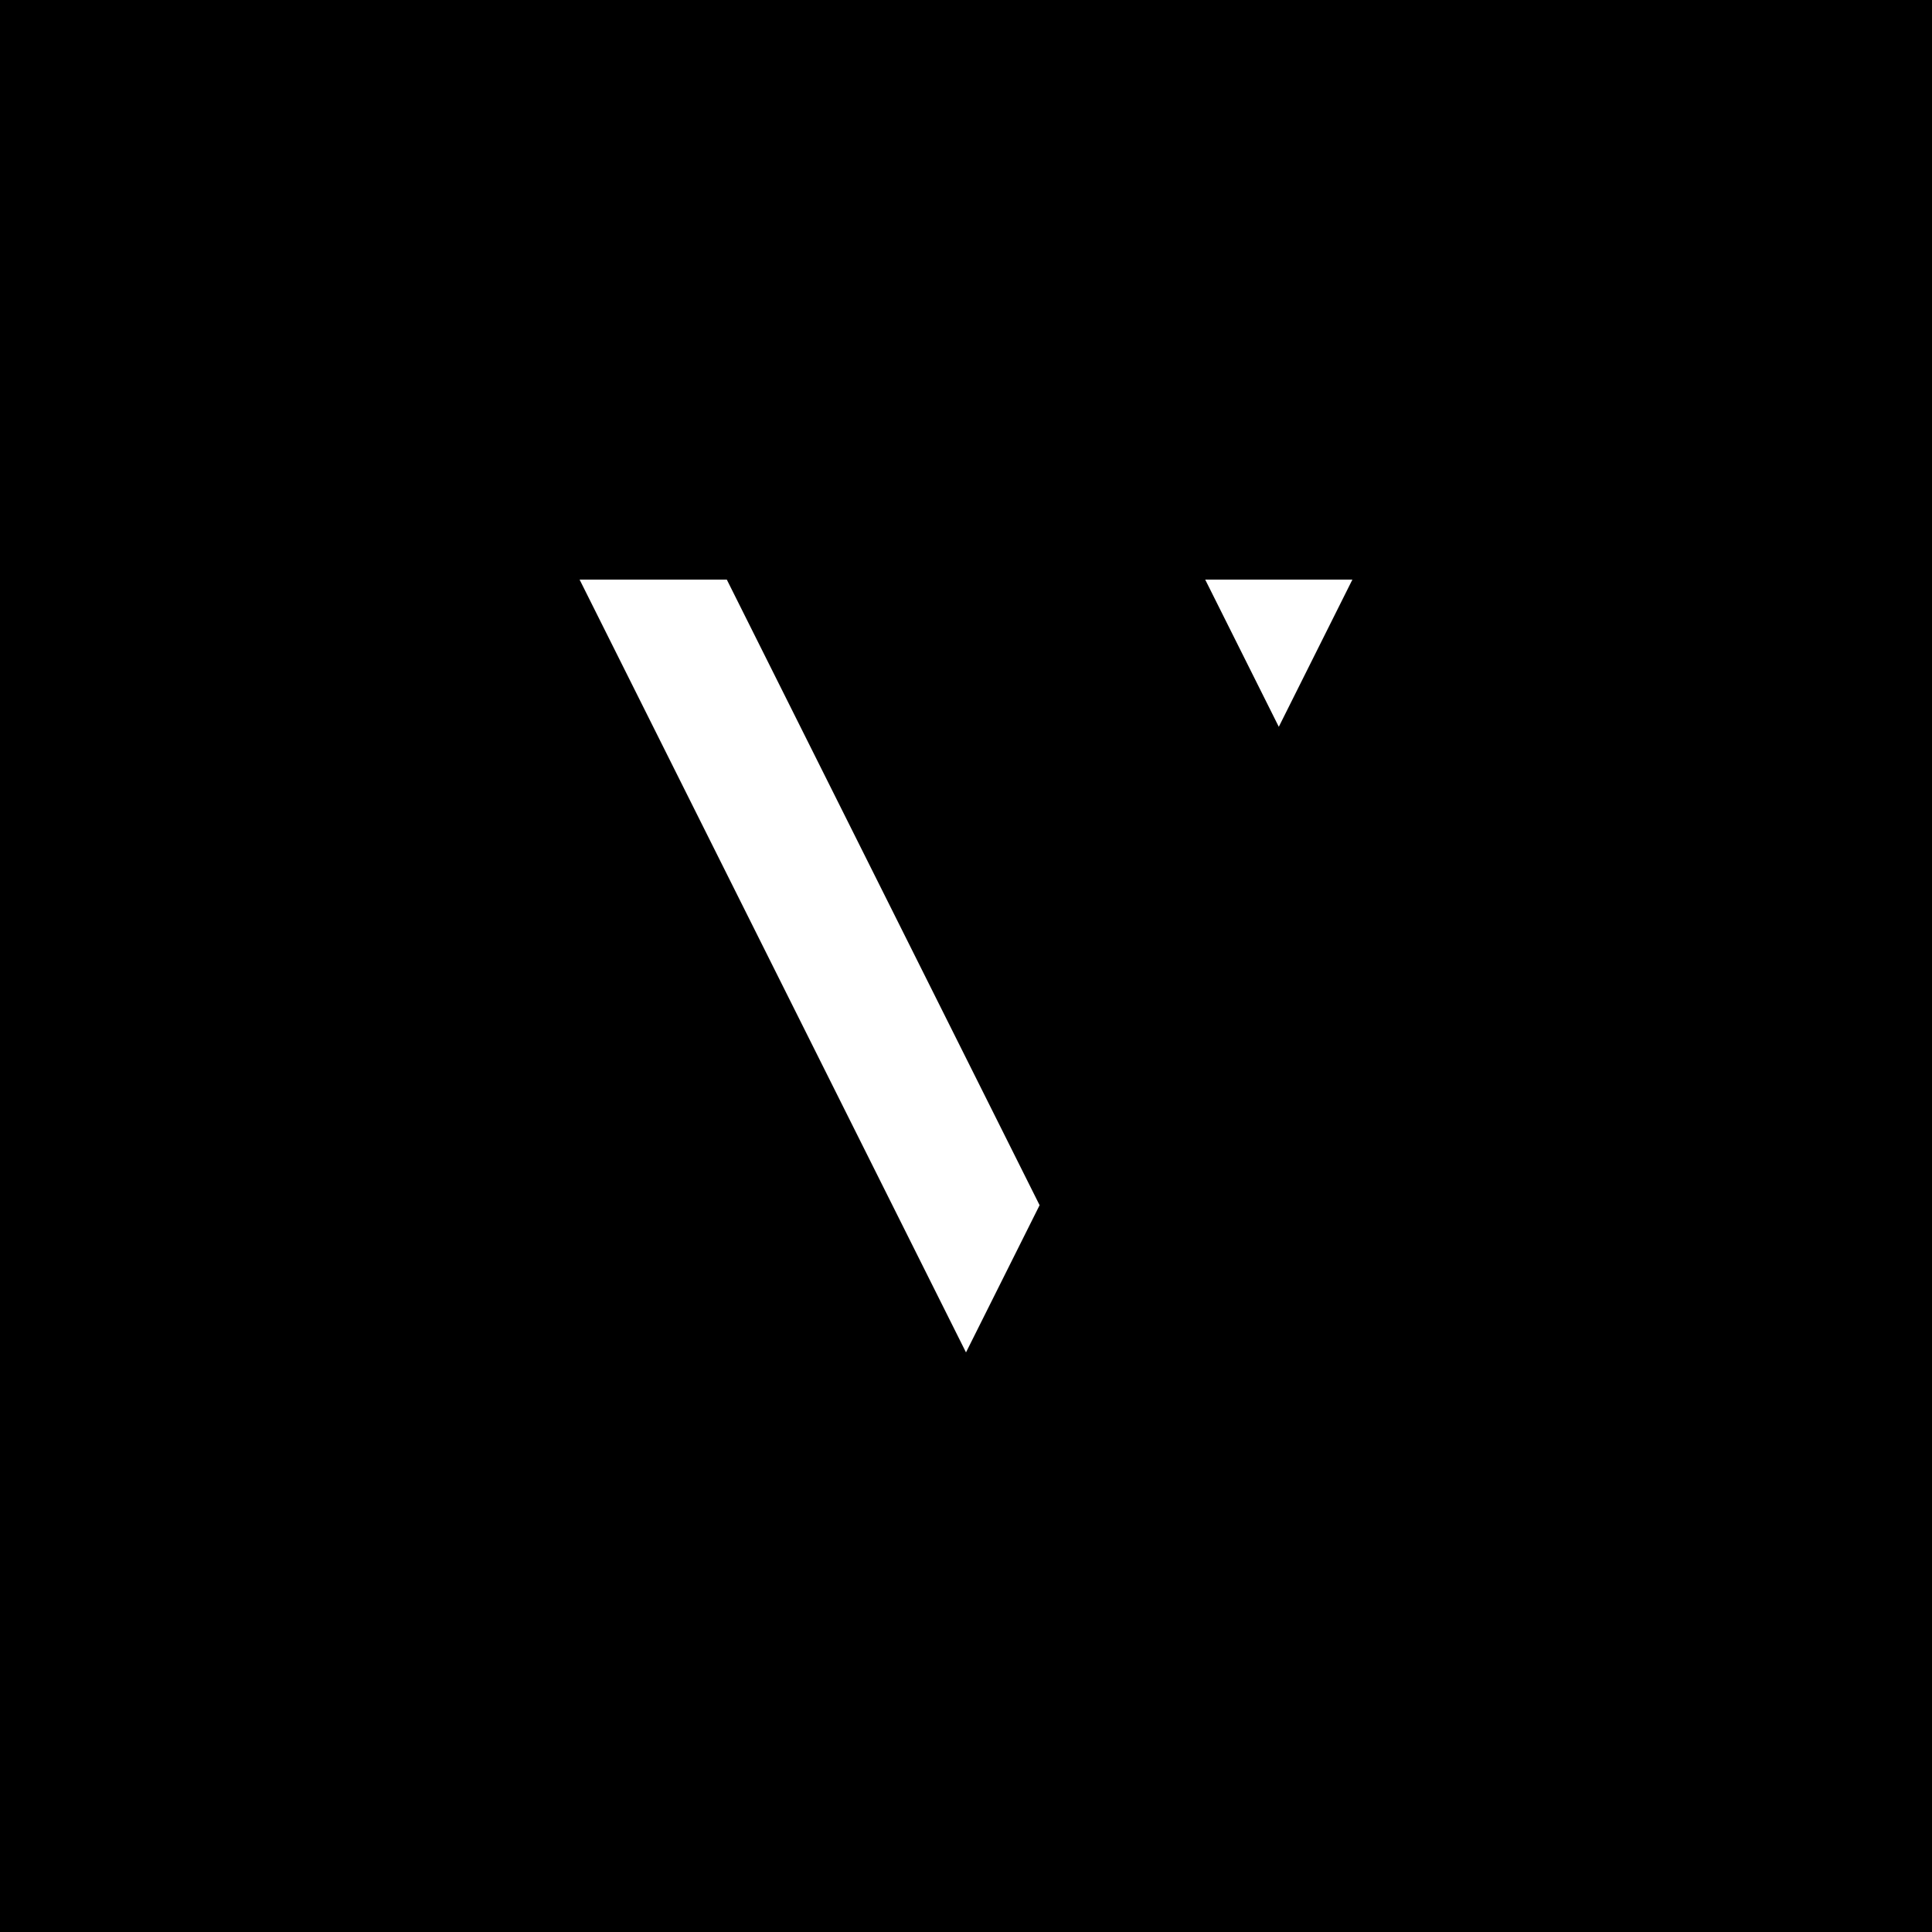
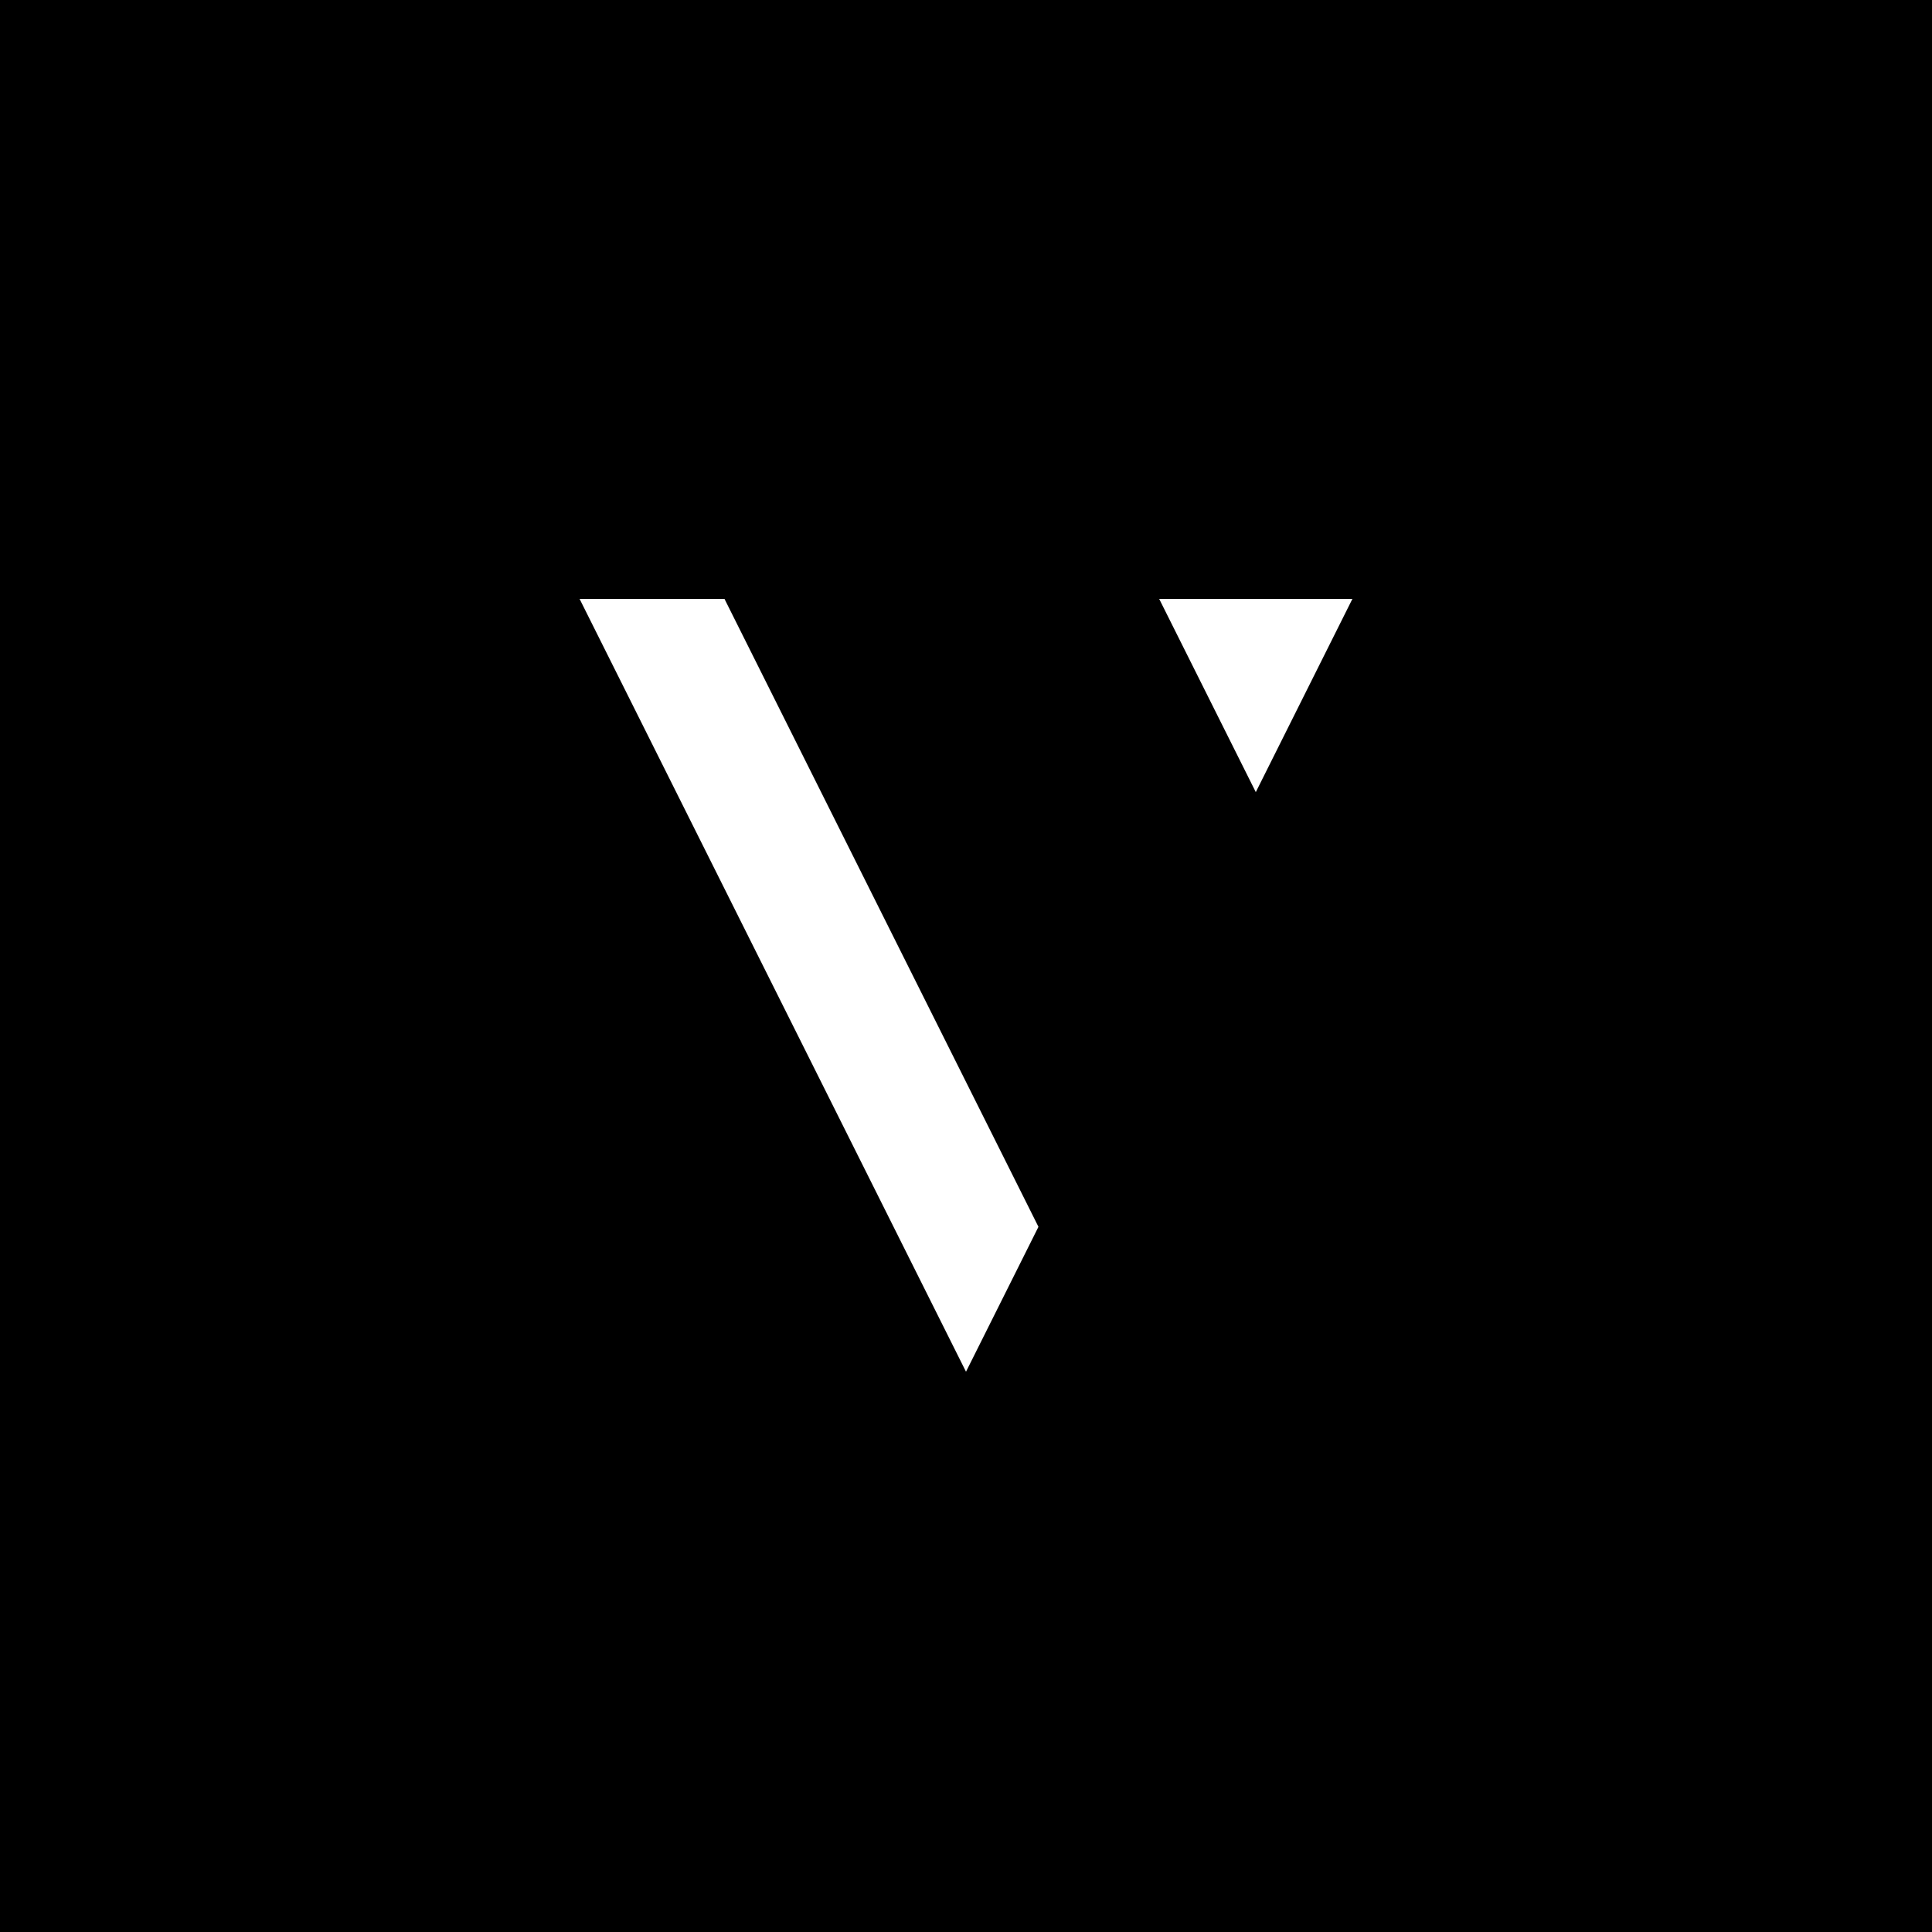
<svg xmlns="http://www.w3.org/2000/svg" width="200" height="200" viewBox="0 0 200 200" fill="none">
-   <g clip-path="url(#clip0_2438_981)">
-     <path d="M200 0H0V200H200V0Z" fill="black" style="fill:black;fill-opacity:1;" />
-     <path fill-rule="evenodd" clip-rule="evenodd" d="M107.619 124.762L100 140L60 60H140L132.381 75.238L124.762 60H75.238L107.619 124.762Z" fill="white" style="fill:white;fill-opacity:1;" />
-   </g>
-   <defs>
-     <clipPath id="clip0_2438_981">
-       <rect width="200" height="200" fill="white" style="fill:white;fill-opacity:1;" />
-     </clipPath>
-   </defs>
+   <rect width="200" height="200" fill="black" style="fill:black;fill-opacity:1;" />
+   <path d="M107.5 127L100 142L60 62H75L107.5 127ZM130 82L120 62H140L130 82Z" fill="white" style="fill:white;fill-opacity:1;" />
</svg>
